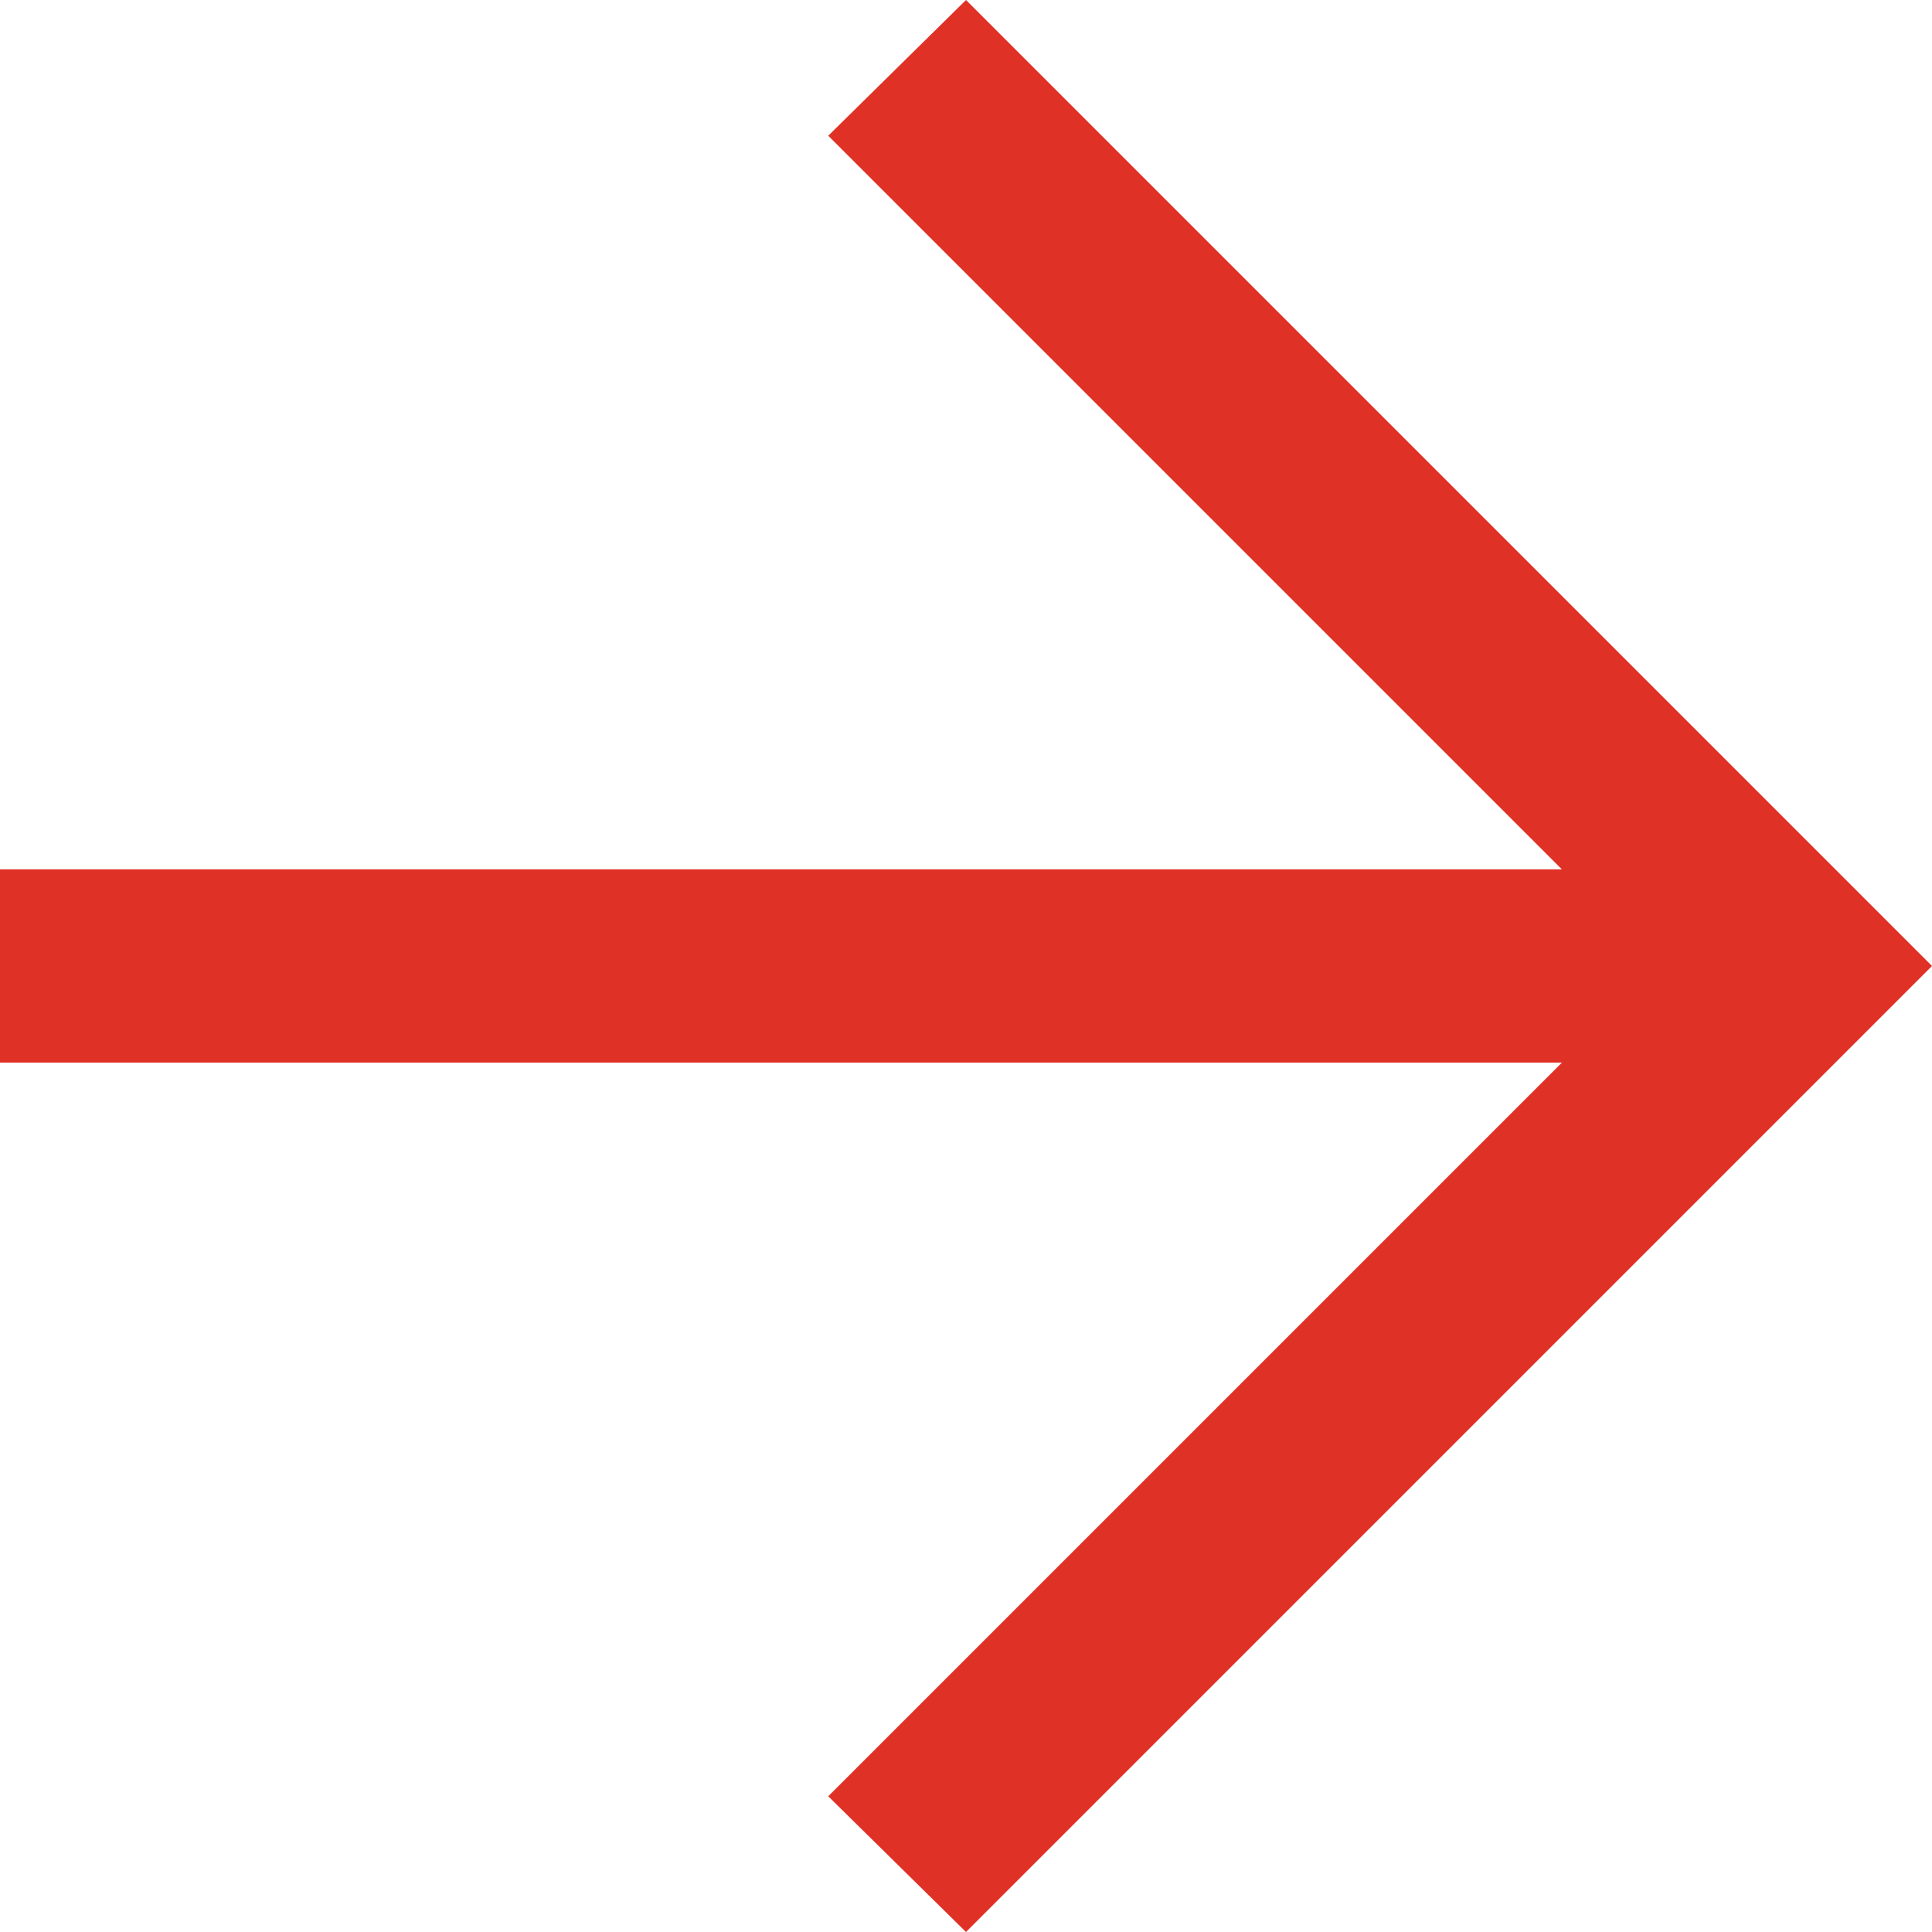
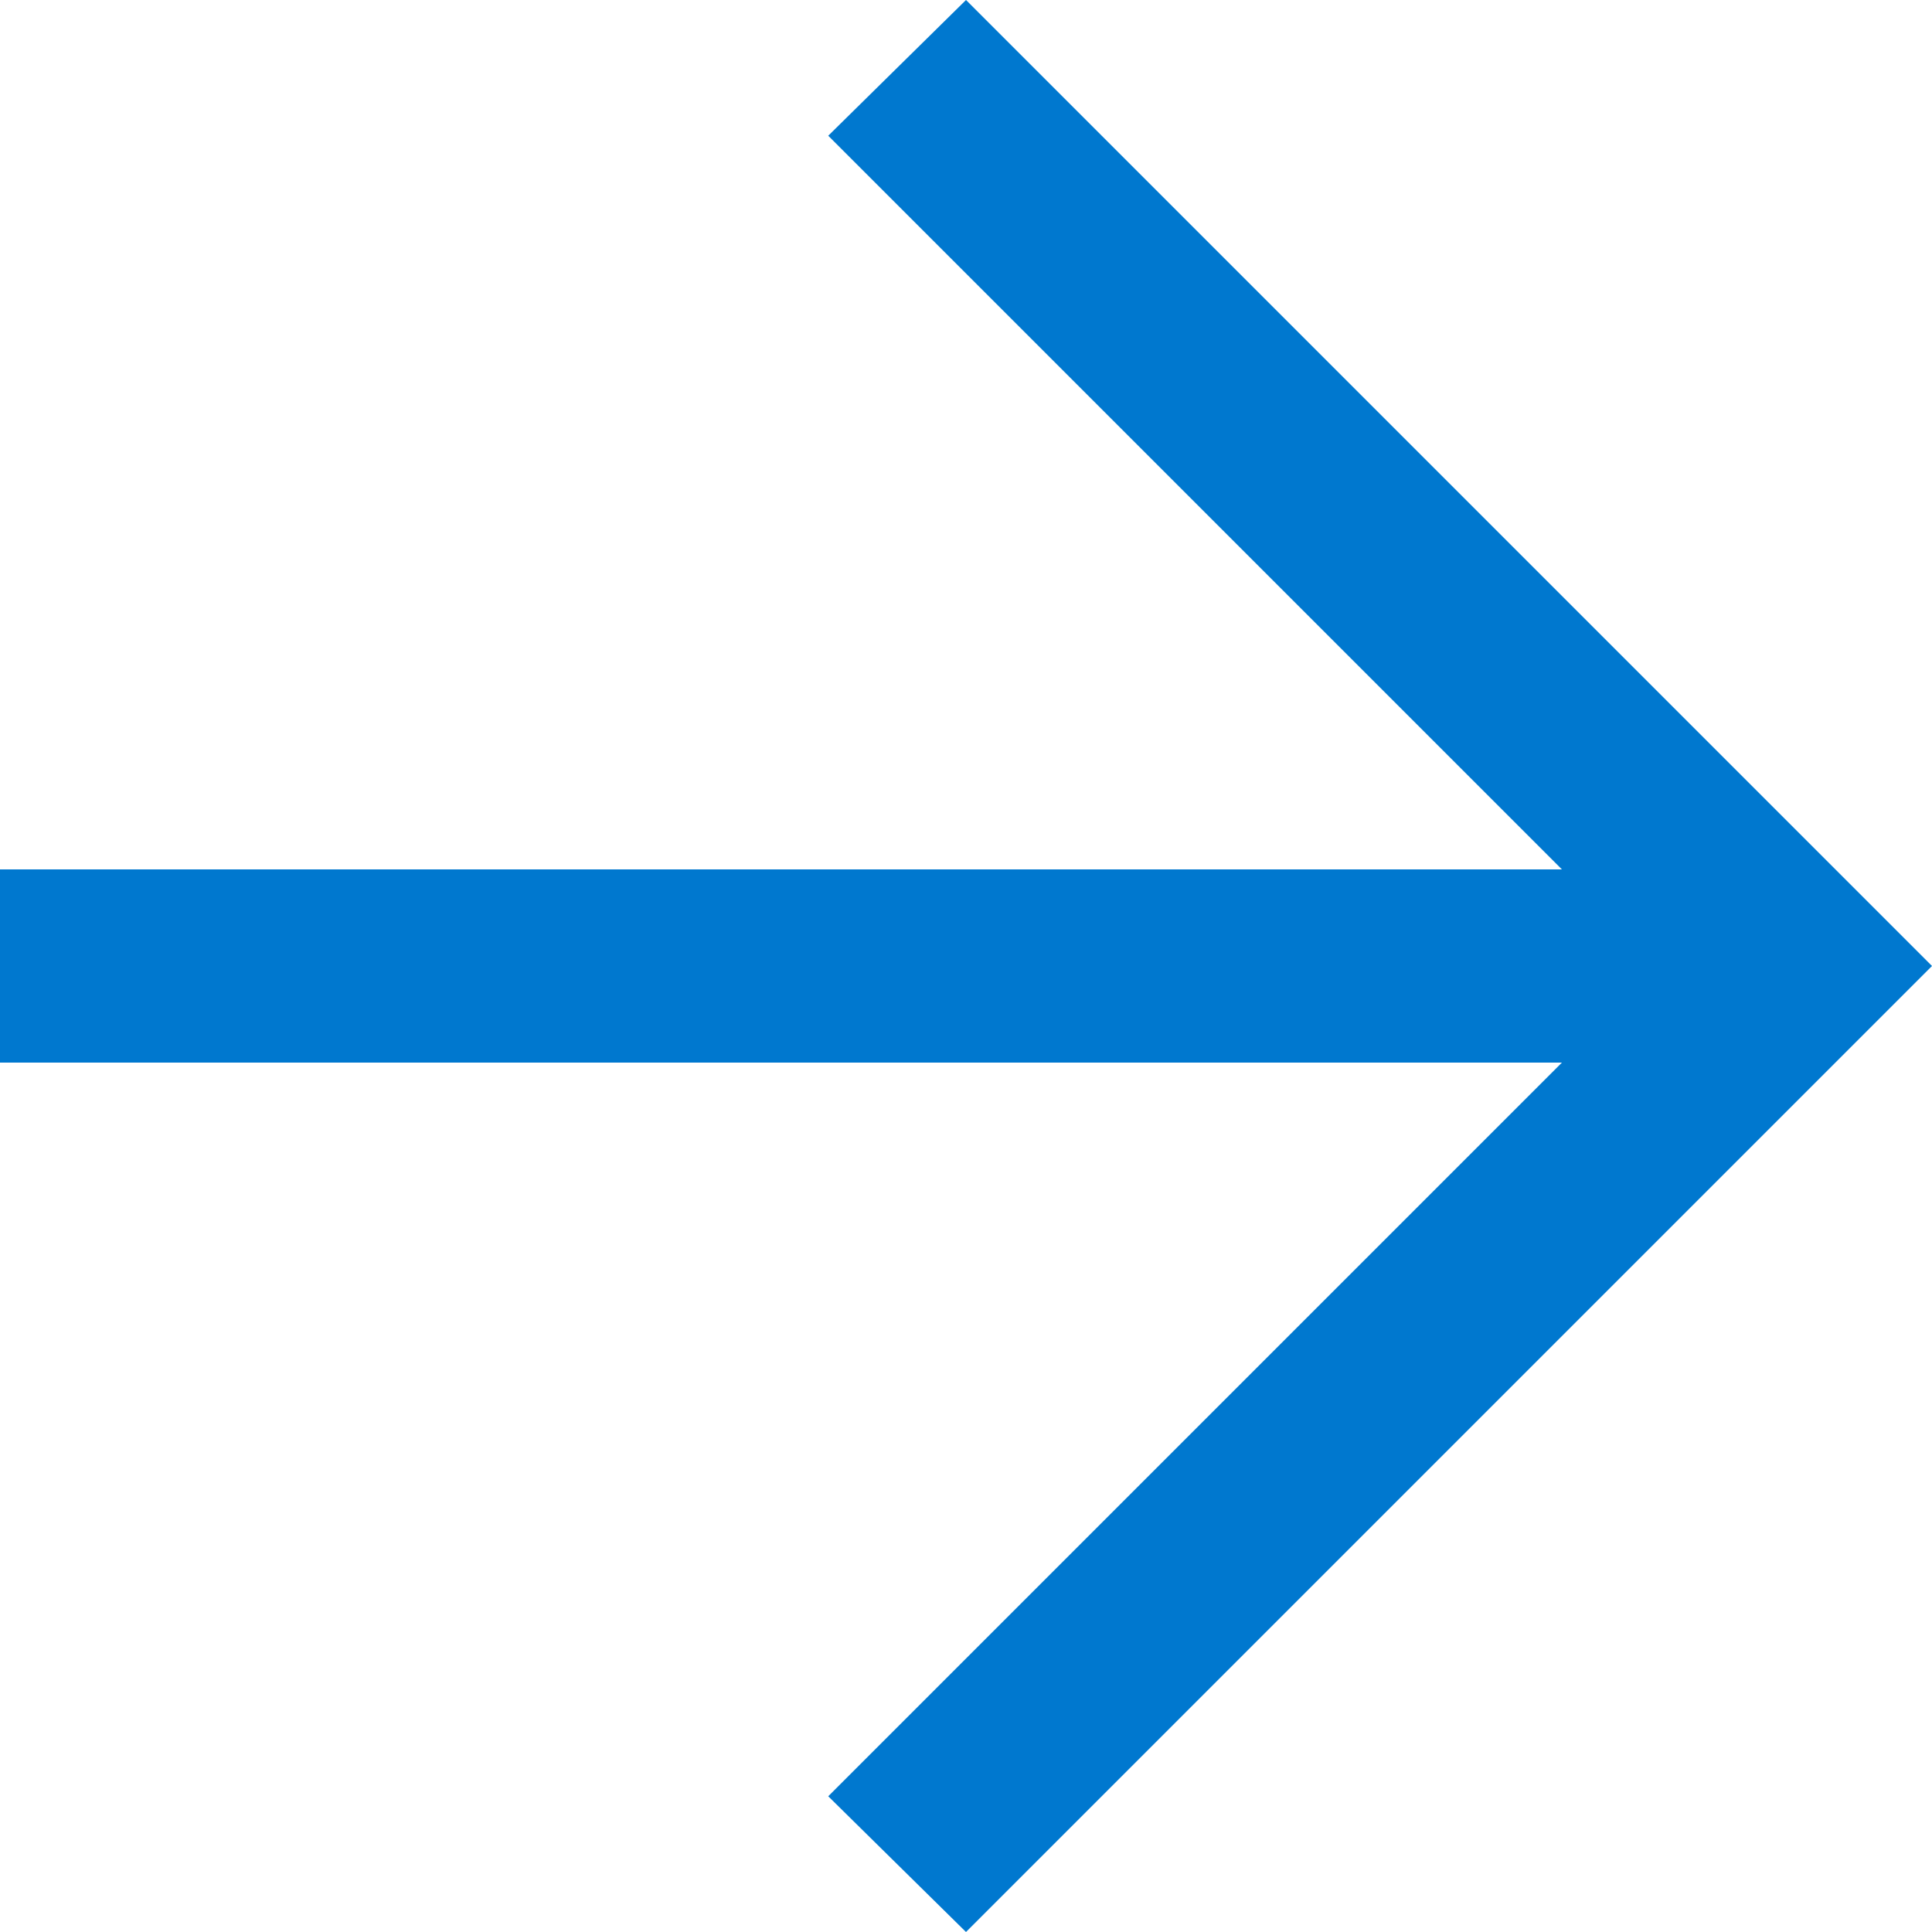
<svg xmlns="http://www.w3.org/2000/svg" width="20" height="20" viewBox="0 0 20 20" fill="none">
-   <path d="M16.169 11H0V9H16.169L8.574 1.405L10 0L20 10L10 20L8.574 18.595L16.169 11Z" fill="#E03126" />
+   <path d="M16.169 11H0V9H16.169L8.574 1.405L10 0L20 10L10 20L8.574 18.595L16.169 11Z" fill="#0078Cf" />
</svg>
